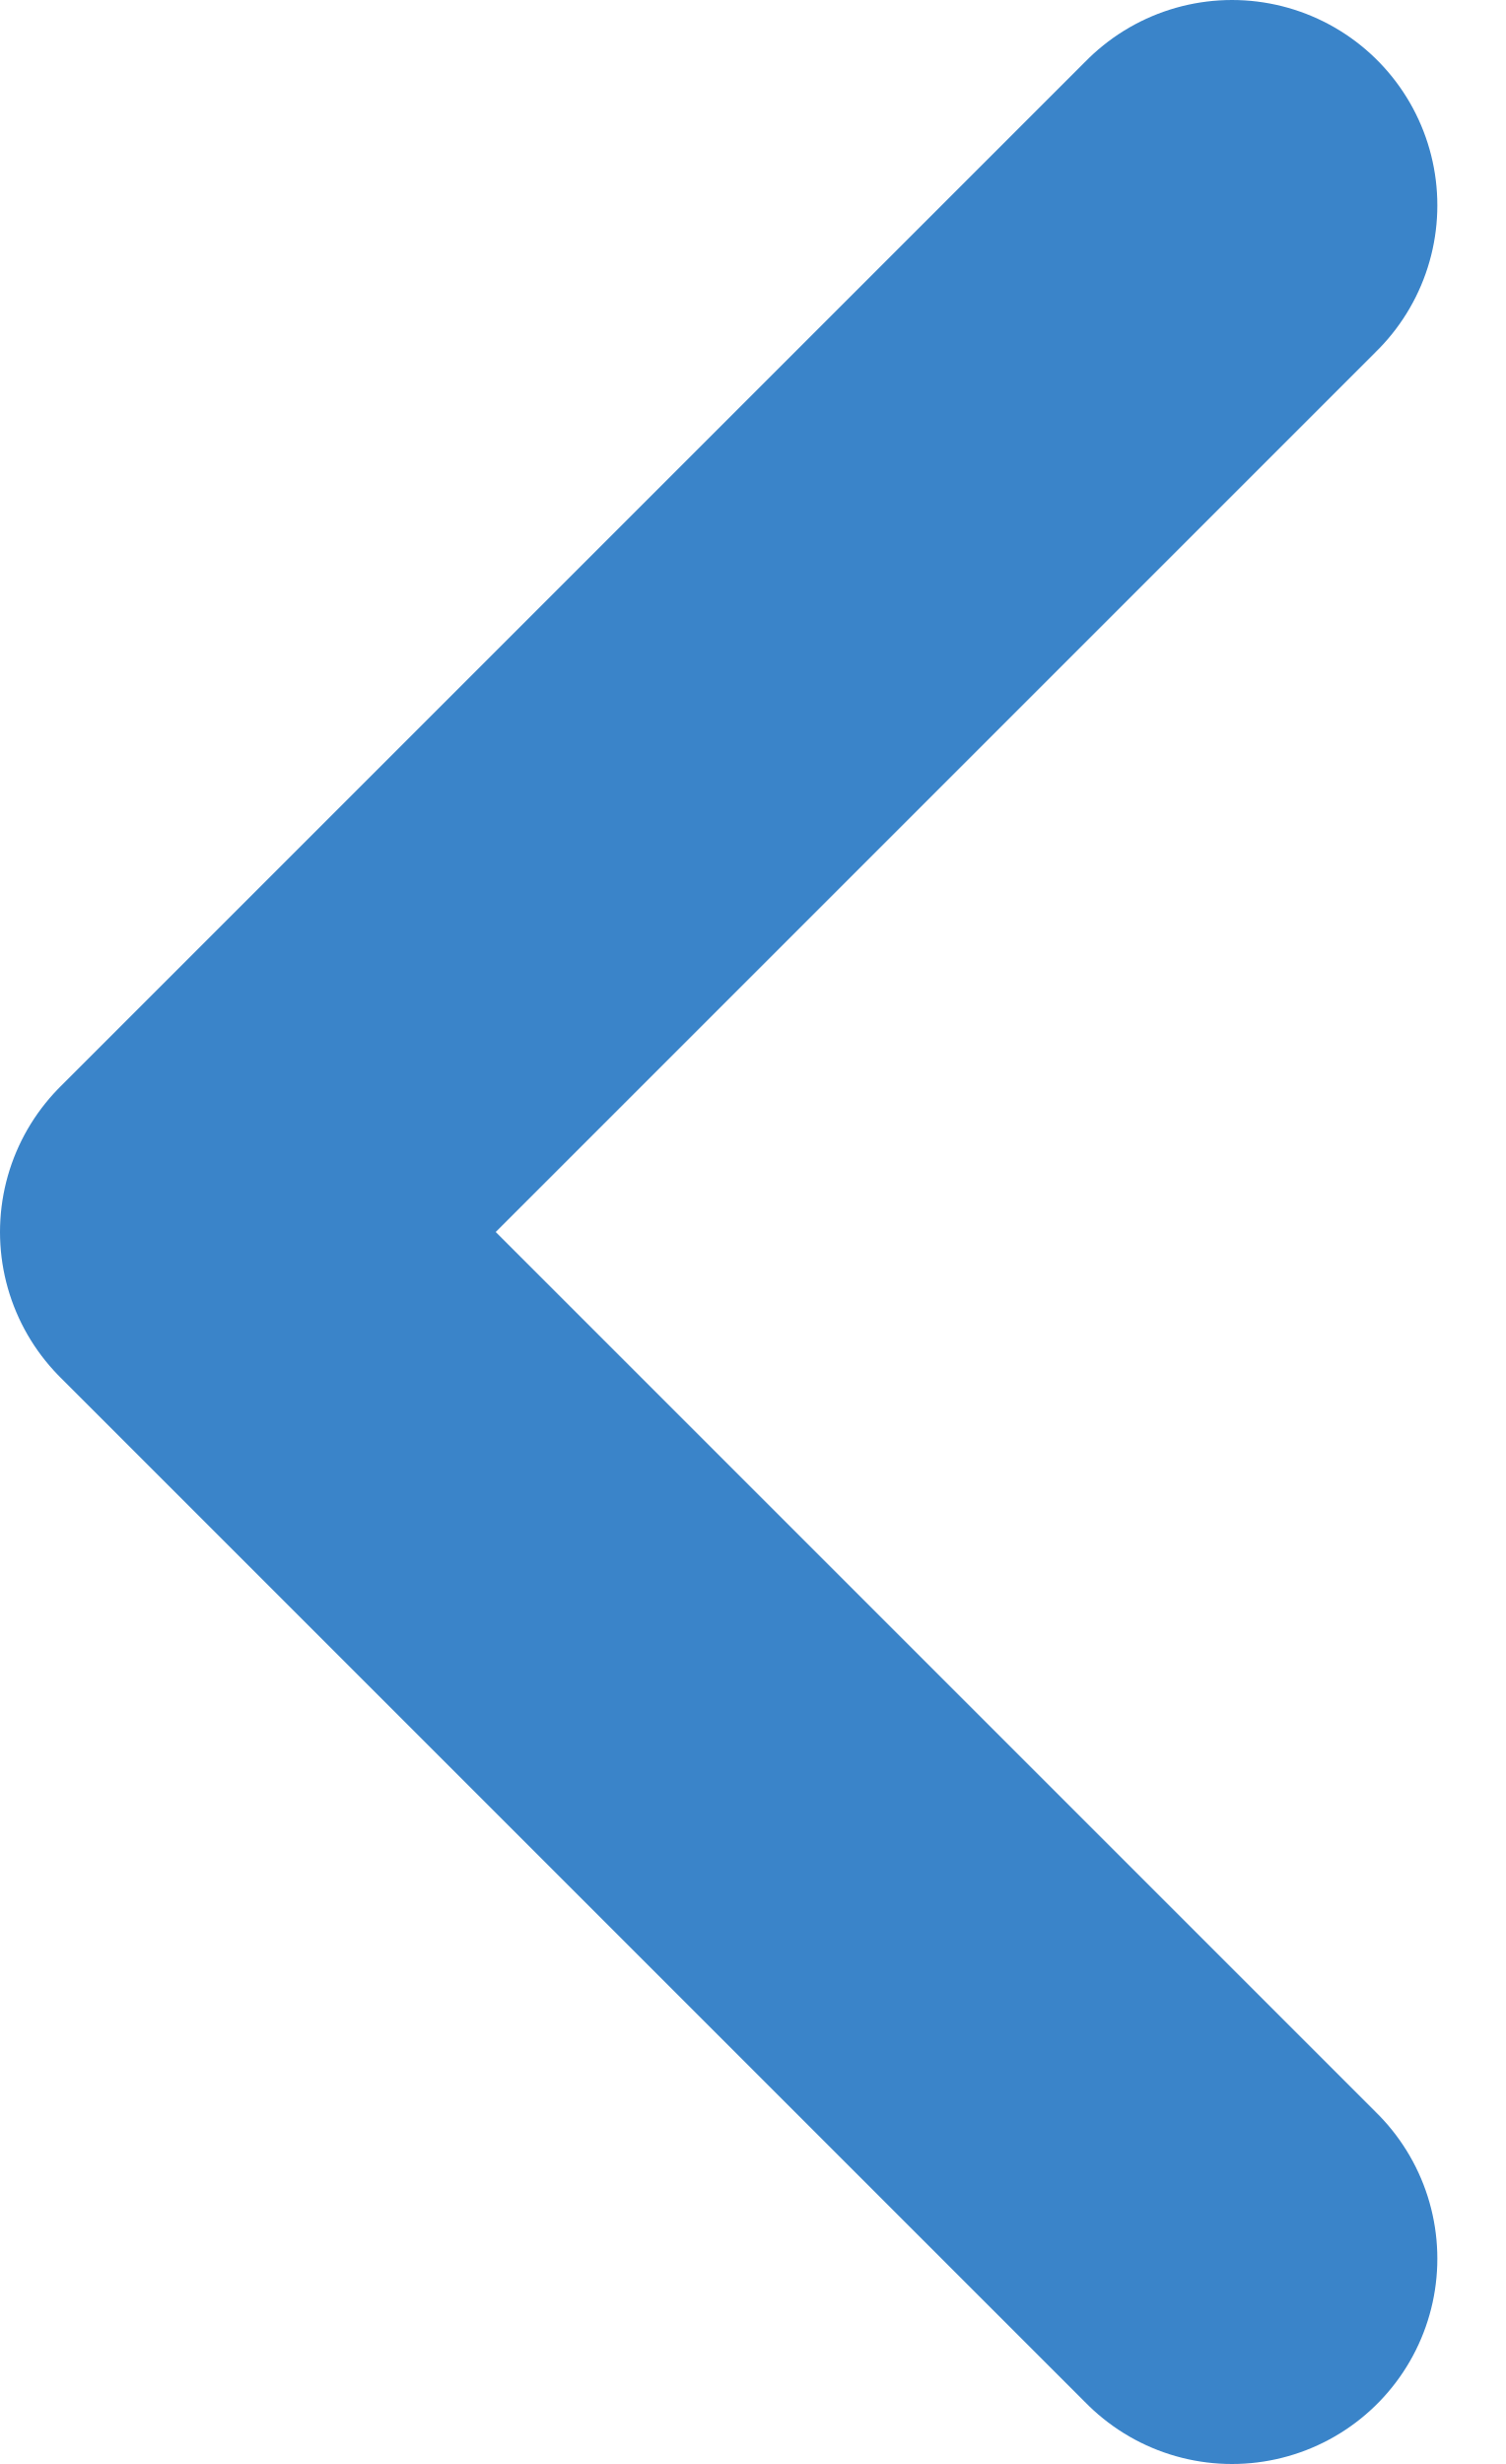
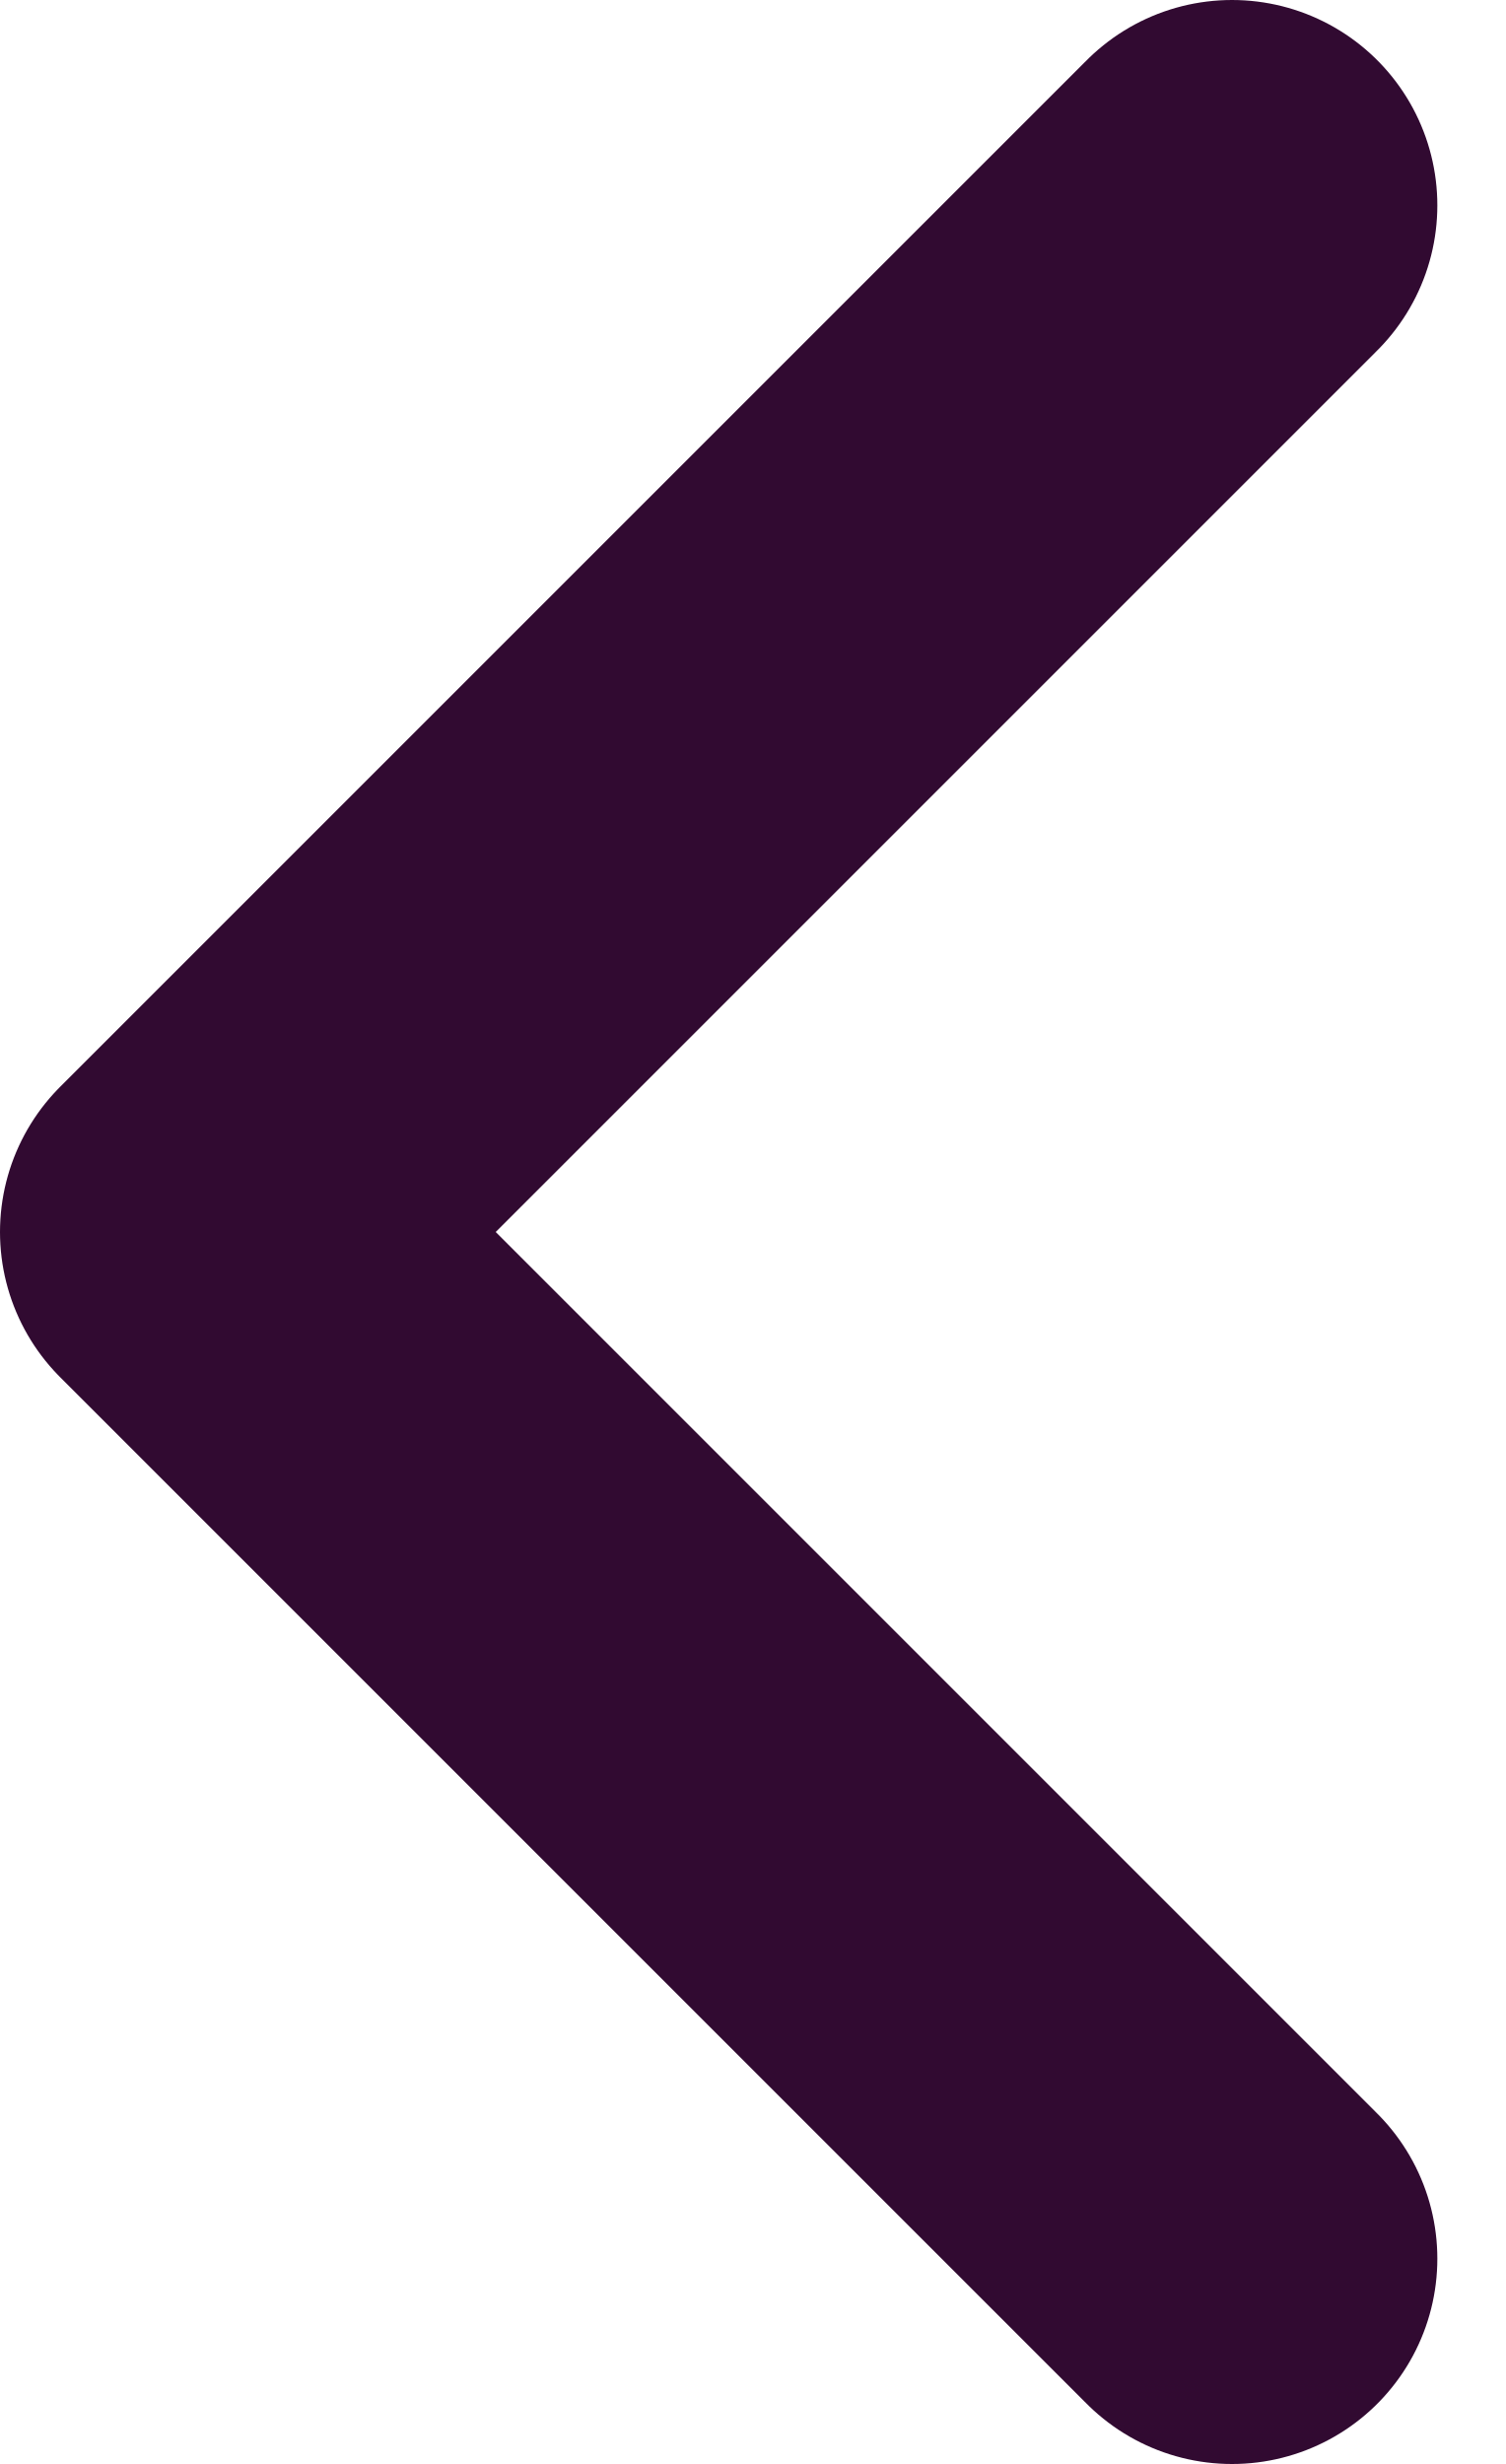
<svg xmlns="http://www.w3.org/2000/svg" width="11" height="18" viewBox="0 0 11 18" fill="none">
-   <path d="M9 1.5L1.5 9L9 16.5" stroke="#3A84C9" stroke-width="3" stroke-linecap="round" stroke-linejoin="round" />
+   <path d="M9 1.5L1.5 9L9 16.5" stroke="#310A31" stroke-width="3" stroke-linecap="round" stroke-linejoin="round" />
</svg>
